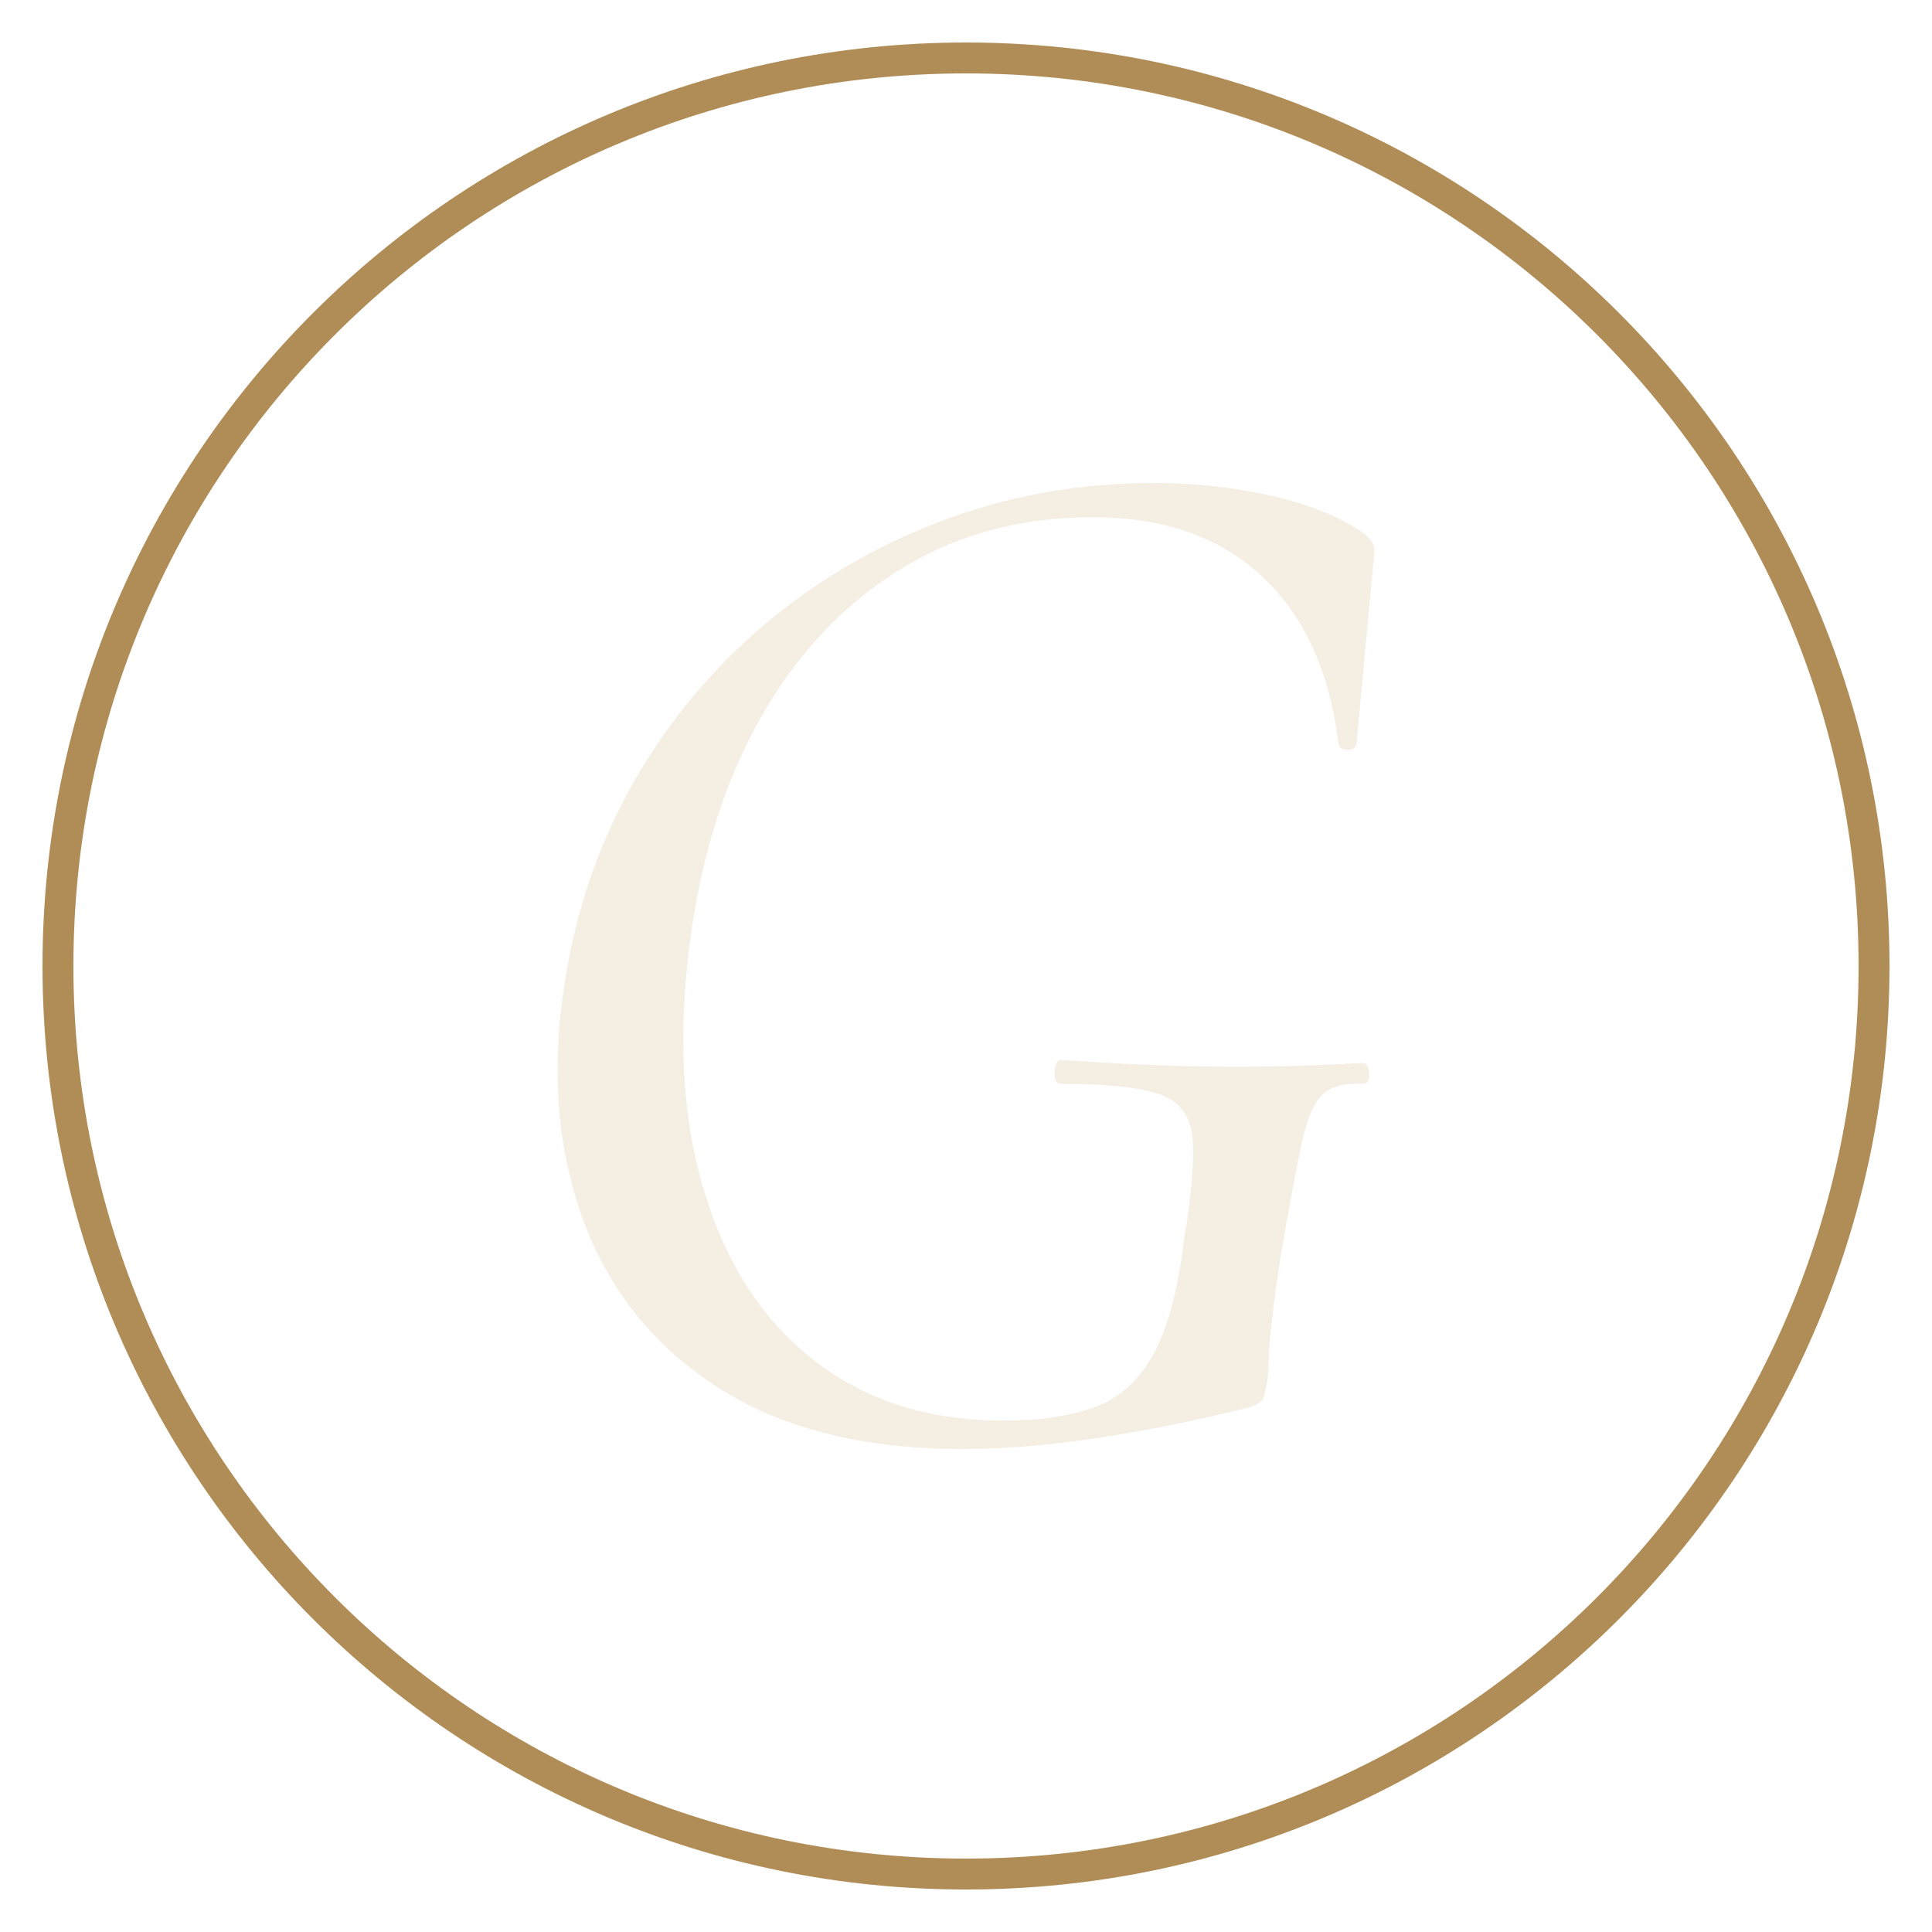
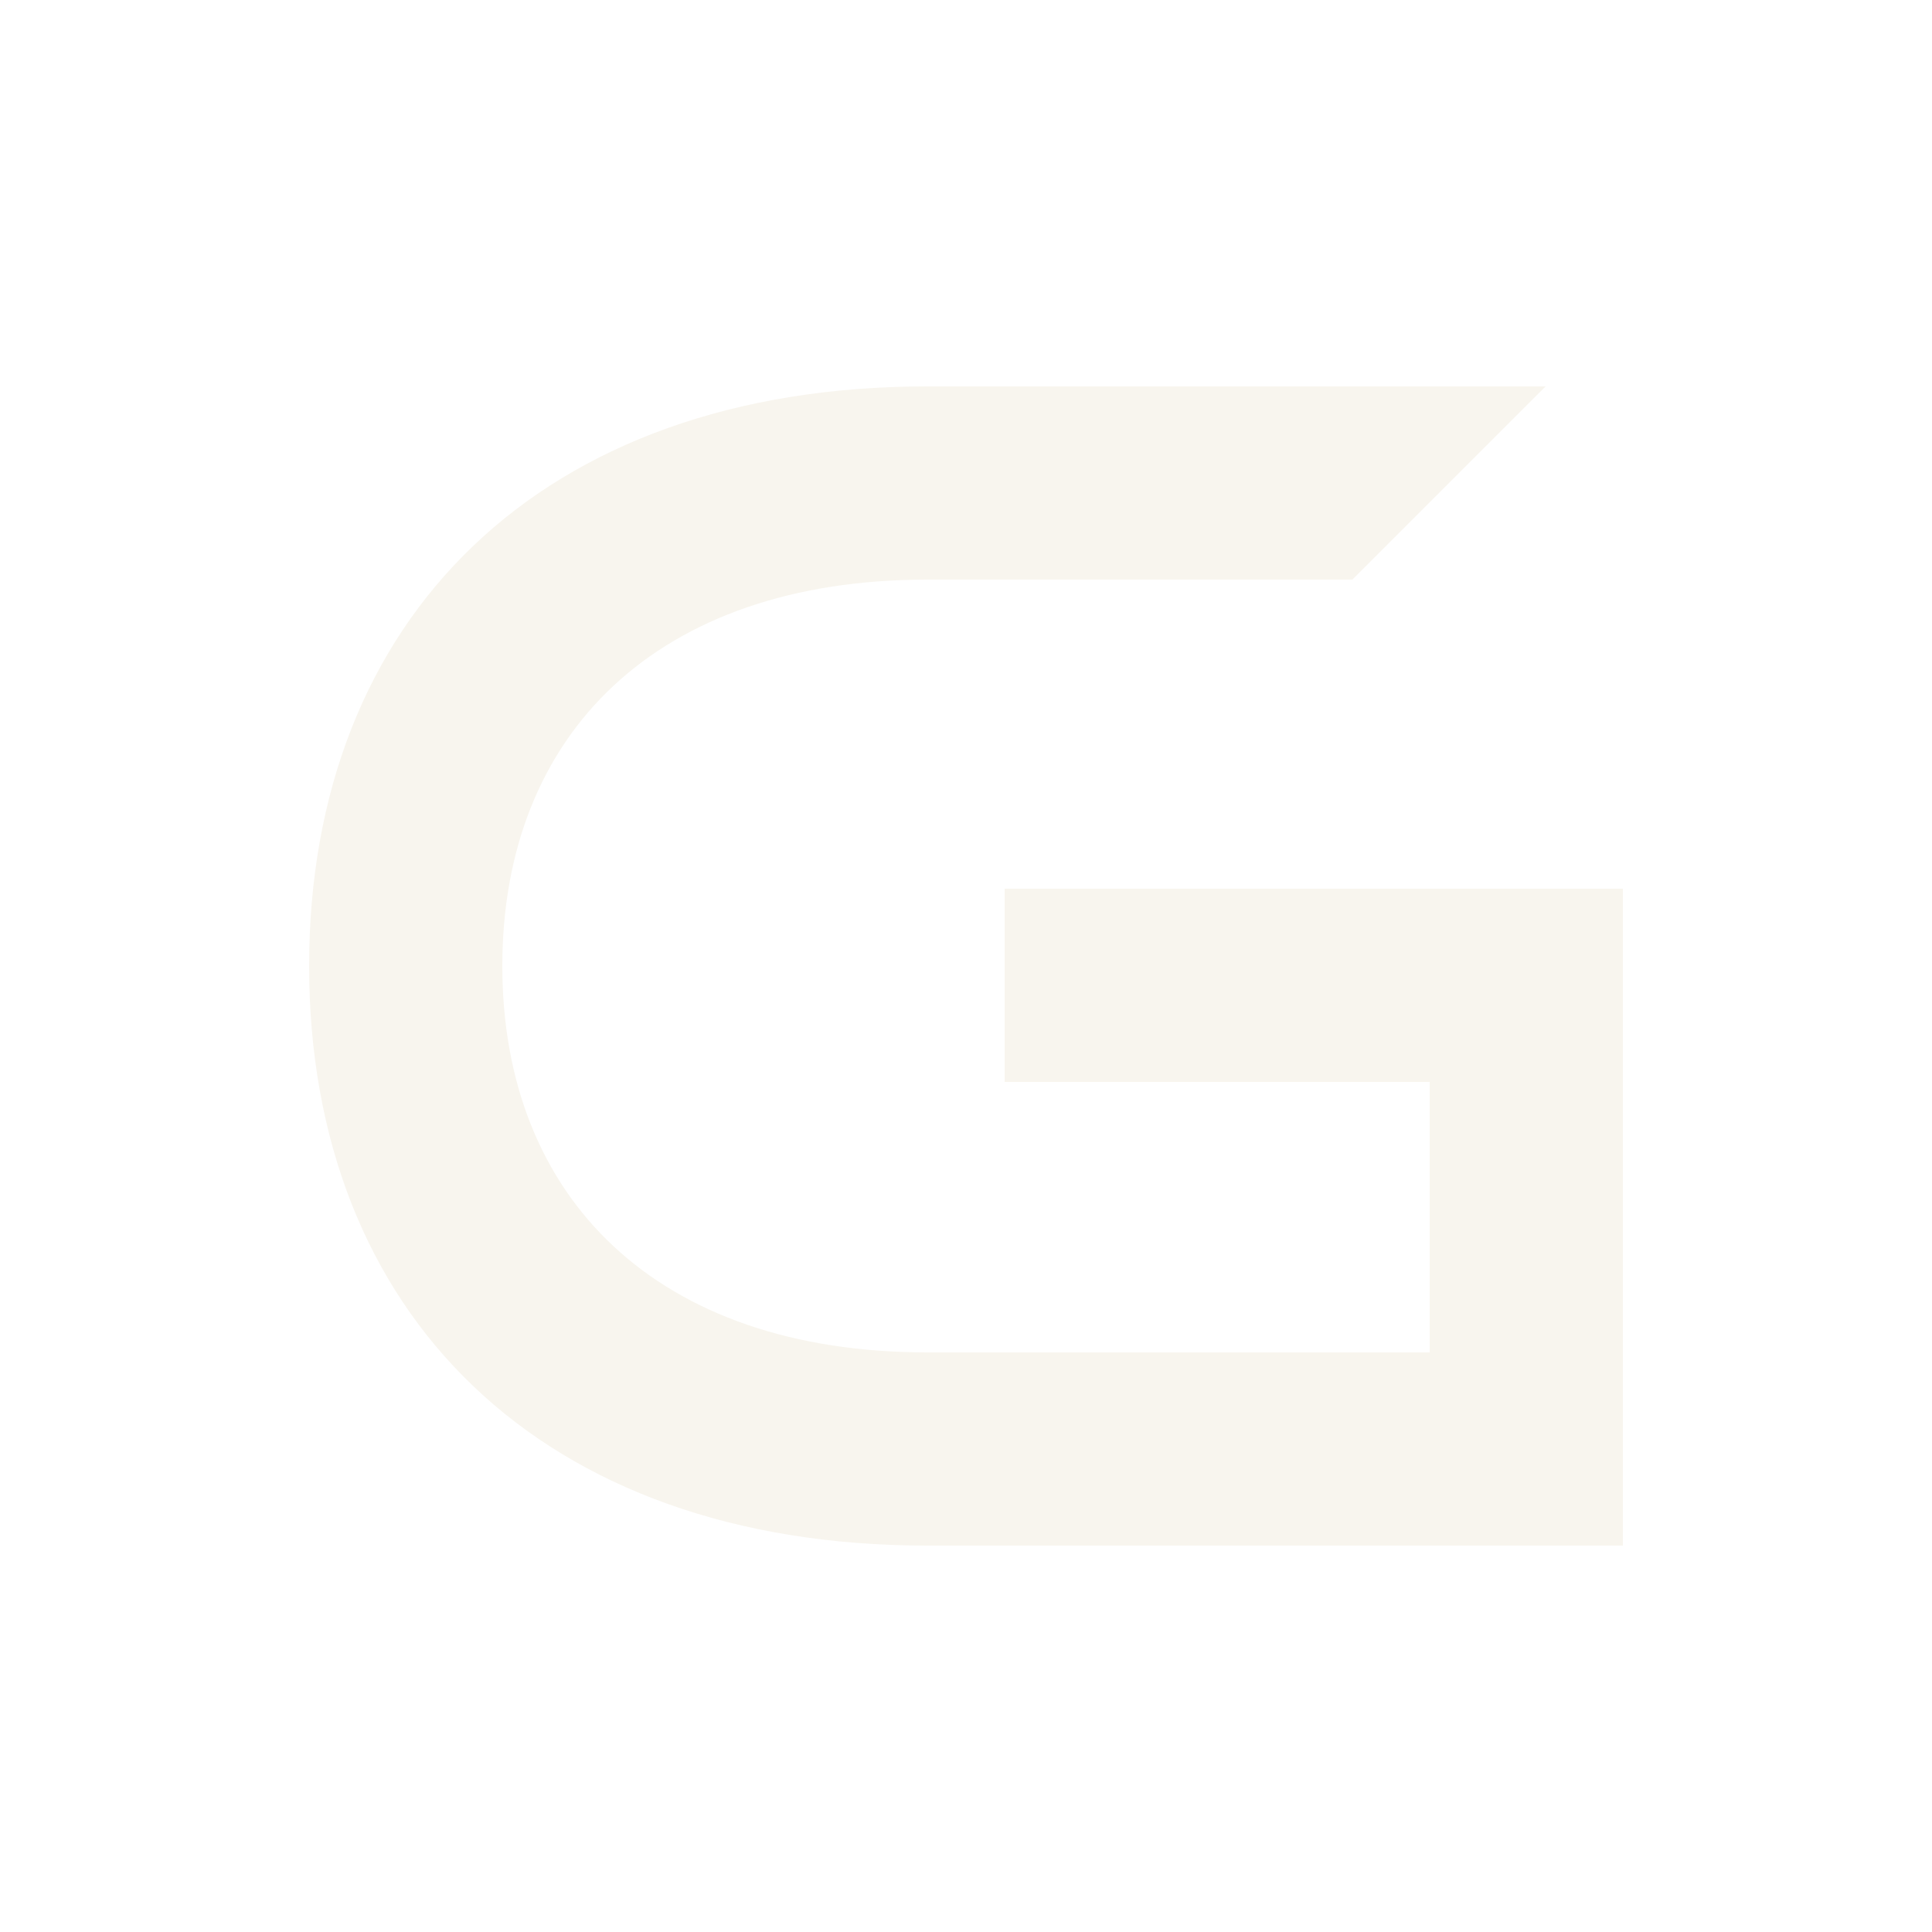
<svg xmlns="http://www.w3.org/2000/svg" viewBox="0 0 100 100" role="img" aria-label="Maison de Gaby">
-   <circle cx="50" cy="50" r="47" fill="none" stroke="#B08D57" stroke-width="1.6" />
-   <path fill="#F4EEE3" d="M49.76 75L49.76 75Q41.97 75 36.95 71.68Q31.94 68.36 30.01 62.65Q28.08 56.94 29.39 49.92L29.39 49.92Q30.40 44.44 33.17 39.85Q35.95 35.26 40.04 31.94Q44.13 28.63 49.15 26.81Q54.16 25.00 59.72 25.00L59.72 25.00Q62.96 25.00 65.93 25.69Q68.90 26.39 70.60 27.62L70.60 27.62Q71.14 28.09 71.14 28.40Q71.14 28.70 71.06 29.40L71.06 29.40L70.21 38.50Q70.13 38.81 69.75 38.81Q69.36 38.81 69.28 38.50L69.28 38.50Q68.59 32.87 65.31 29.82Q62.03 26.77 56.55 26.77L56.55 26.77Q51.15 26.77 46.91 29.28Q42.66 31.79 39.85 36.34Q37.03 40.90 35.95 47.15L35.95 47.15Q34.64 55.02 36.26 61.00Q37.88 66.98 41.93 70.25Q45.98 73.53 51.92 73.53L51.92 73.53Q54.86 73.53 56.75 72.80Q58.64 72.07 59.72 70.06Q60.80 68.06 61.26 64.35L61.26 64.35Q61.88 60.65 61.72 58.91Q61.57 57.18 60.02 56.64Q58.48 56.10 54.93 56.10L54.93 56.10Q54.55 56.10 54.59 55.48Q54.62 54.86 54.93 54.86L54.93 54.86Q59.25 55.17 62.88 55.21Q66.51 55.25 70.52 55.02L70.52 55.02Q70.83 55.02 70.87 55.56Q70.90 56.10 70.52 56.10L70.52 56.10Q69.21 56.02 68.51 56.60Q67.82 57.18 67.39 59.10Q66.97 61.03 66.27 65.12L66.27 65.12Q65.89 67.67 65.77 68.90Q65.66 70.14 65.66 70.72Q65.66 71.30 65.50 71.91L65.50 71.91Q65.43 72.38 65.27 72.53Q65.12 72.69 64.65 72.84L64.65 72.84Q61.03 73.77 57.13 74.38Q53.23 75 49.76 75Z" />
+   <path fill="#f8f5ee" d="M80 20H48C28 20 16 32 16 50S28 80 48 80H84V46H52V56H74V70H48C34 70 26 62 26 50S34 30 48 30H70Z" />
</svg>
